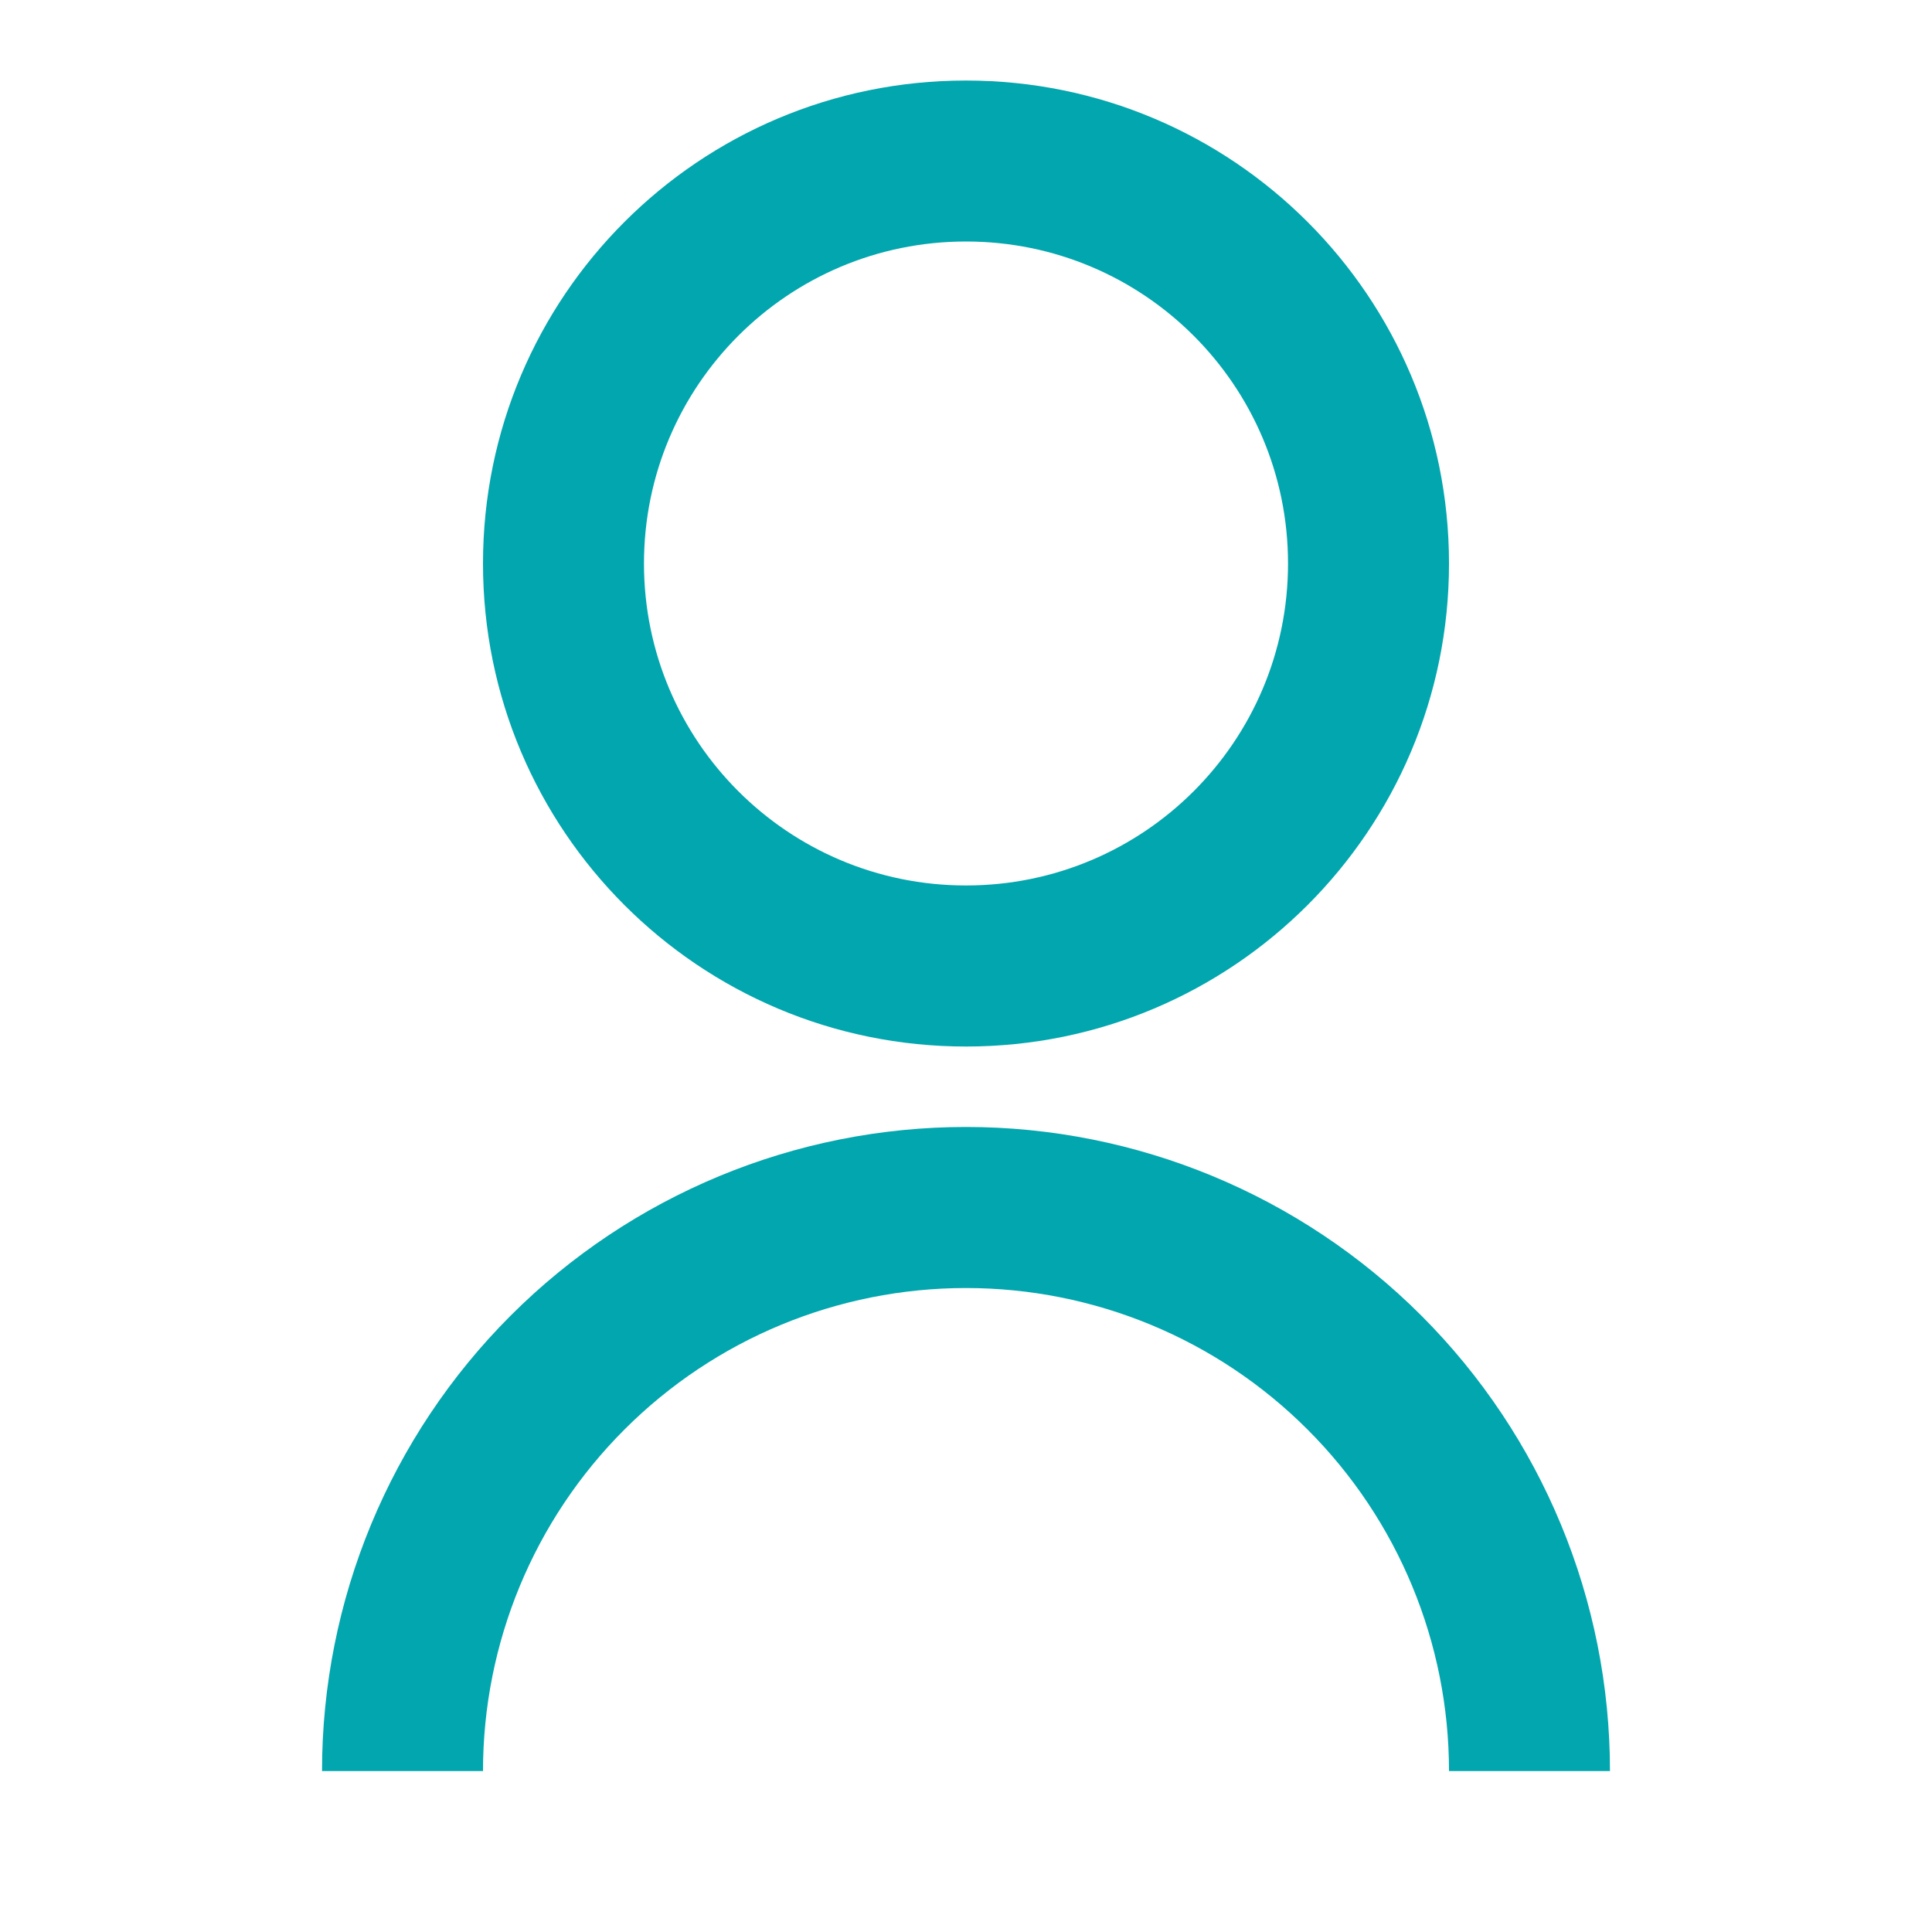
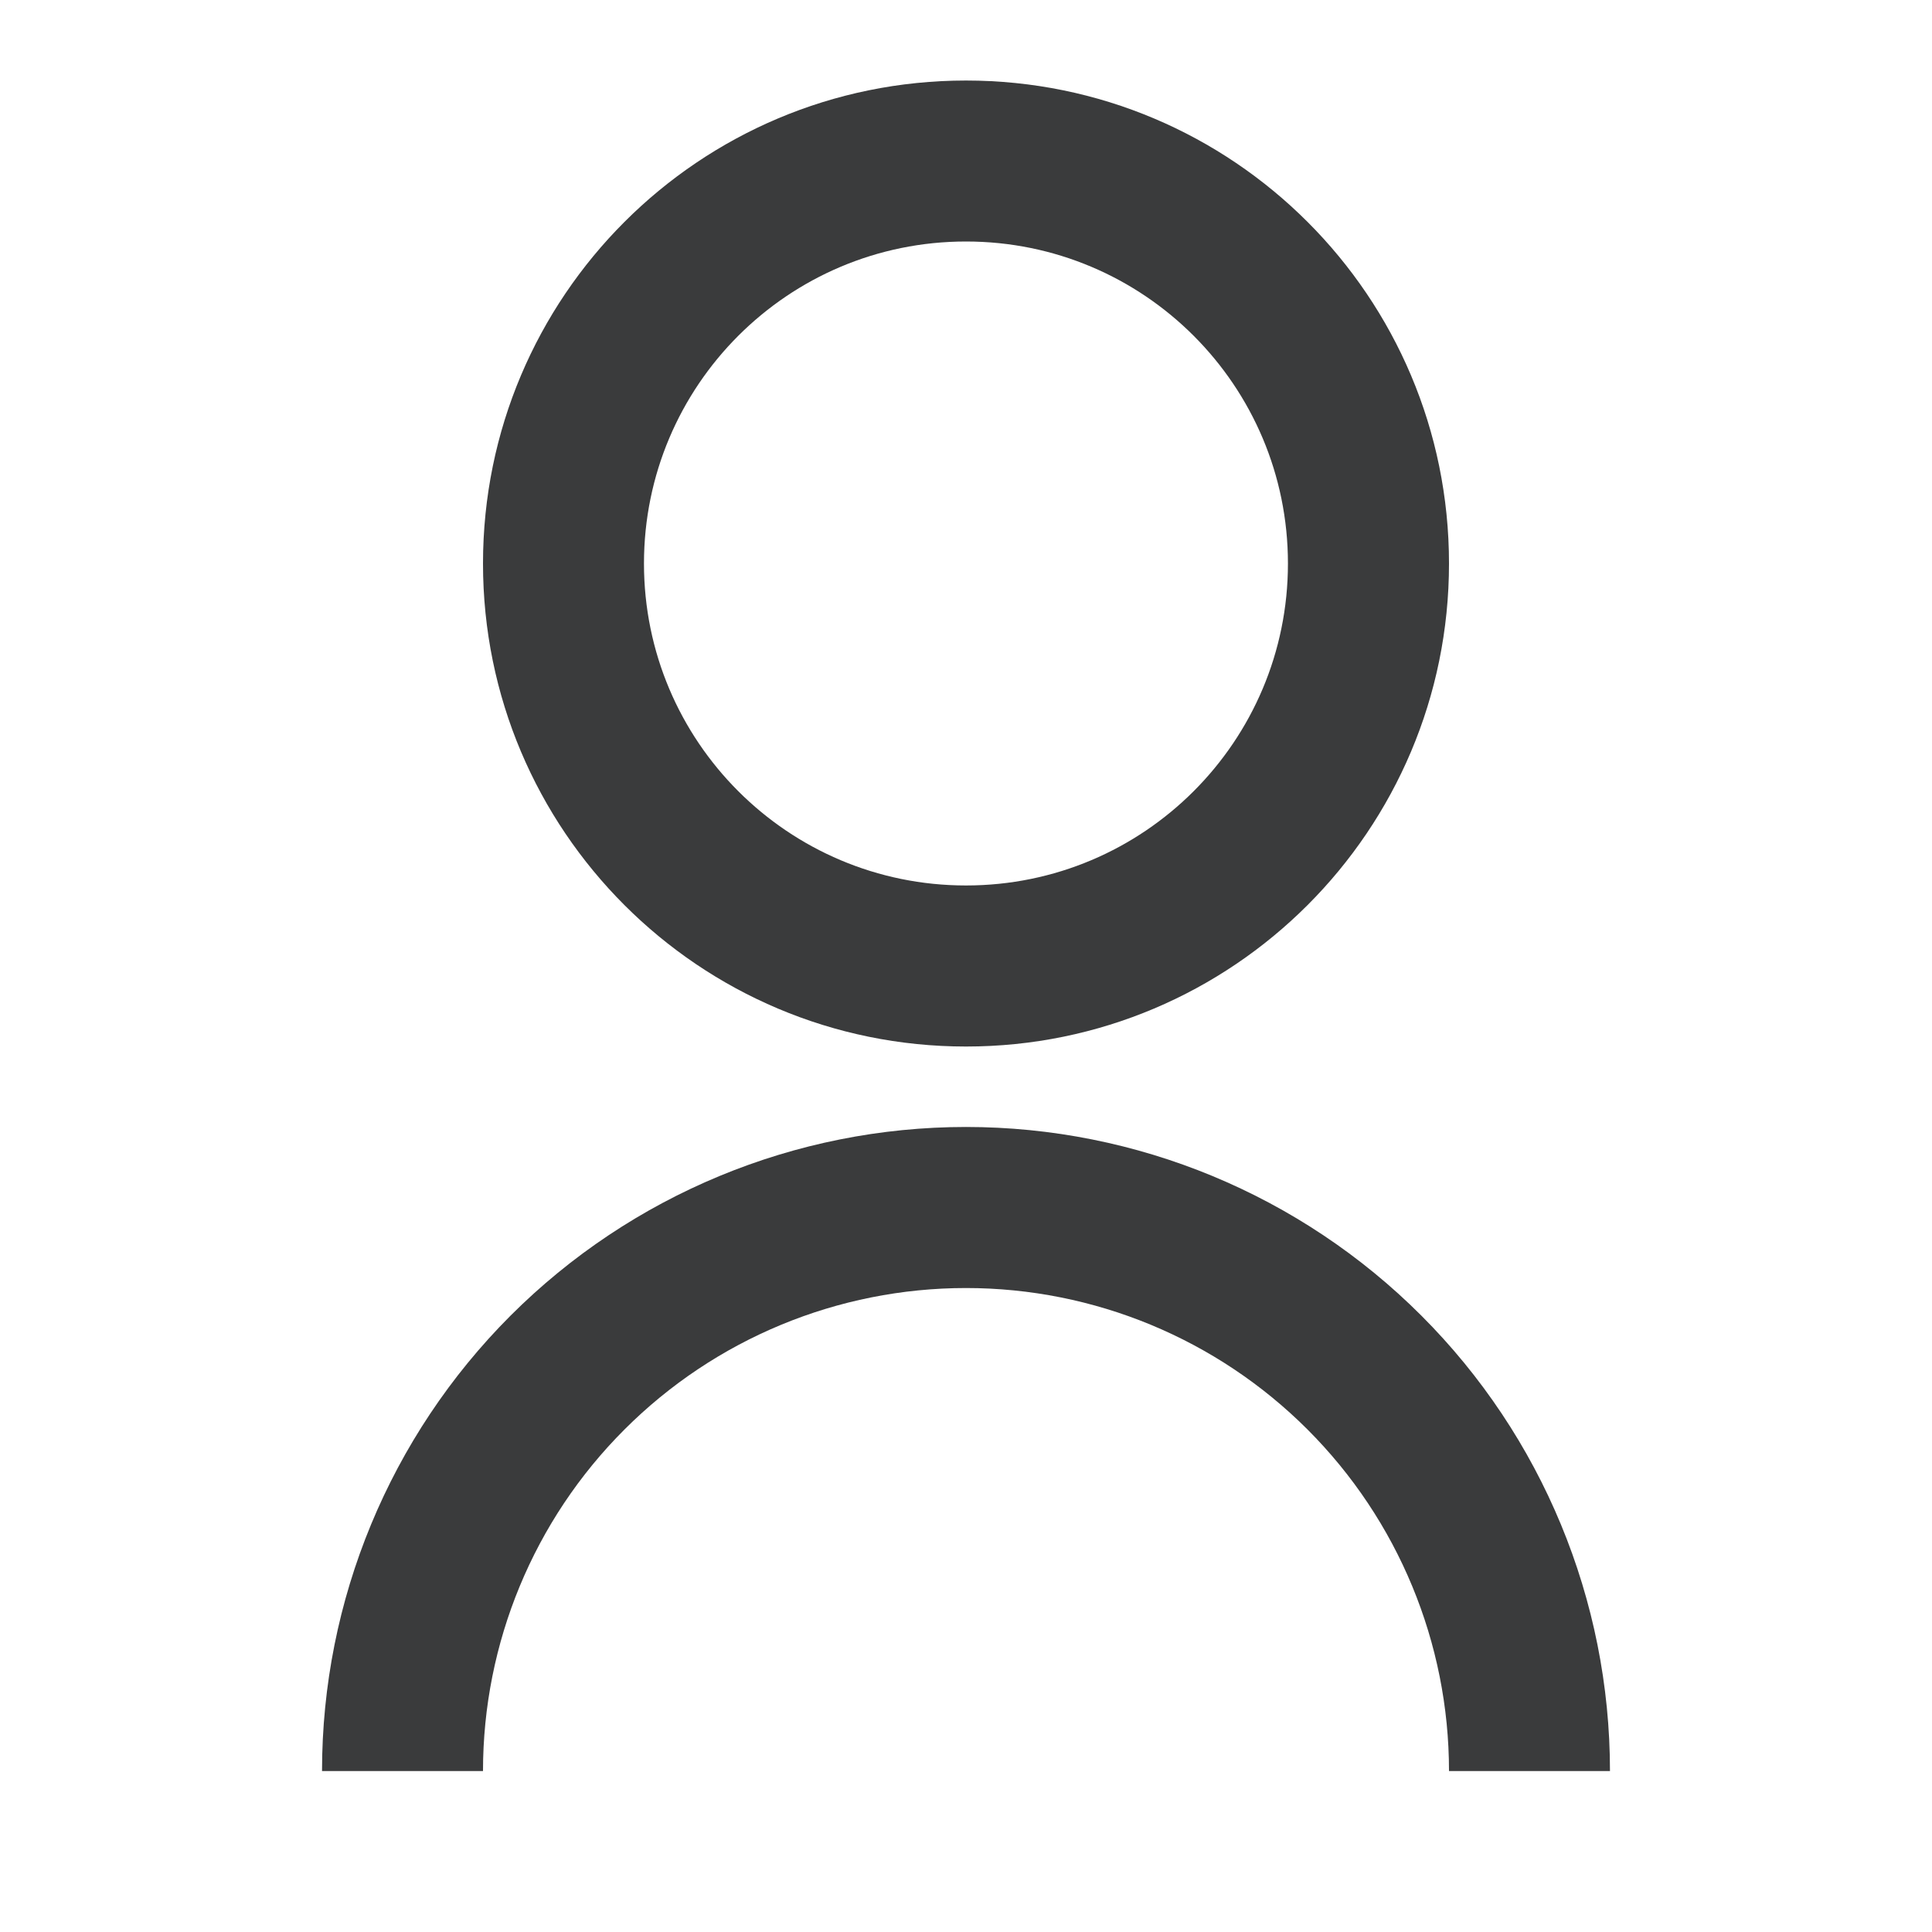
<svg xmlns="http://www.w3.org/2000/svg" width="22" height="22" viewBox="0 0 22 22" fill="none">
-   <path d="M3.667 20.167C3.667 18.222 4.439 16.357 5.815 14.981C7.19 13.606 9.055 12.833 11 12.833C12.945 12.833 14.81 13.606 16.185 14.981C17.561 16.357 18.333 18.222 18.333 20.167H16.5C16.5 18.708 15.921 17.309 14.889 16.278C13.858 15.246 12.459 14.667 11 14.667C9.541 14.667 8.142 15.246 7.111 16.278C6.079 17.309 5.5 18.708 5.5 20.167H3.667ZM11 11.917C7.961 11.917 5.5 9.455 5.5 6.417C5.5 3.378 7.961 0.917 11 0.917C14.039 0.917 16.5 3.378 16.5 6.417C16.5 9.455 14.039 11.917 11 11.917ZM11 10.083C13.026 10.083 14.667 8.442 14.667 6.417C14.667 4.391 13.026 2.75 11 2.75C8.974 2.75 7.333 4.391 7.333 6.417C7.333 8.442 8.974 10.083 11 10.083Z" fill="#01A6AE" />
+   <path d="M3.667 20.167C3.667 18.222 4.439 16.357 5.814 14.981C7.19 13.606 9.055 12.833 11 12.833C12.945 12.833 14.81 13.606 16.185 14.981C17.561 16.357 18.333 18.222 18.333 20.167H16.5C16.5 18.708 15.92 17.309 14.889 16.278C13.857 15.246 12.459 14.667 11 14.667C9.541 14.667 8.142 15.246 7.111 16.278C6.079 17.309 5.5 18.708 5.5 20.167H3.667ZM11 11.917C7.961 11.917 5.5 9.455 5.5 6.417C5.5 3.378 7.961 0.917 11 0.917C14.039 0.917 16.5 3.378 16.5 6.417C16.5 9.455 14.039 11.917 11 11.917ZM11 10.083C13.026 10.083 14.666 8.442 14.666 6.417C14.666 4.391 13.026 2.75 11 2.75C8.974 2.75 7.333 4.391 7.333 6.417C7.333 8.442 8.974 10.083 11 10.083Z" fill="#3A3B3C" />
</svg>
